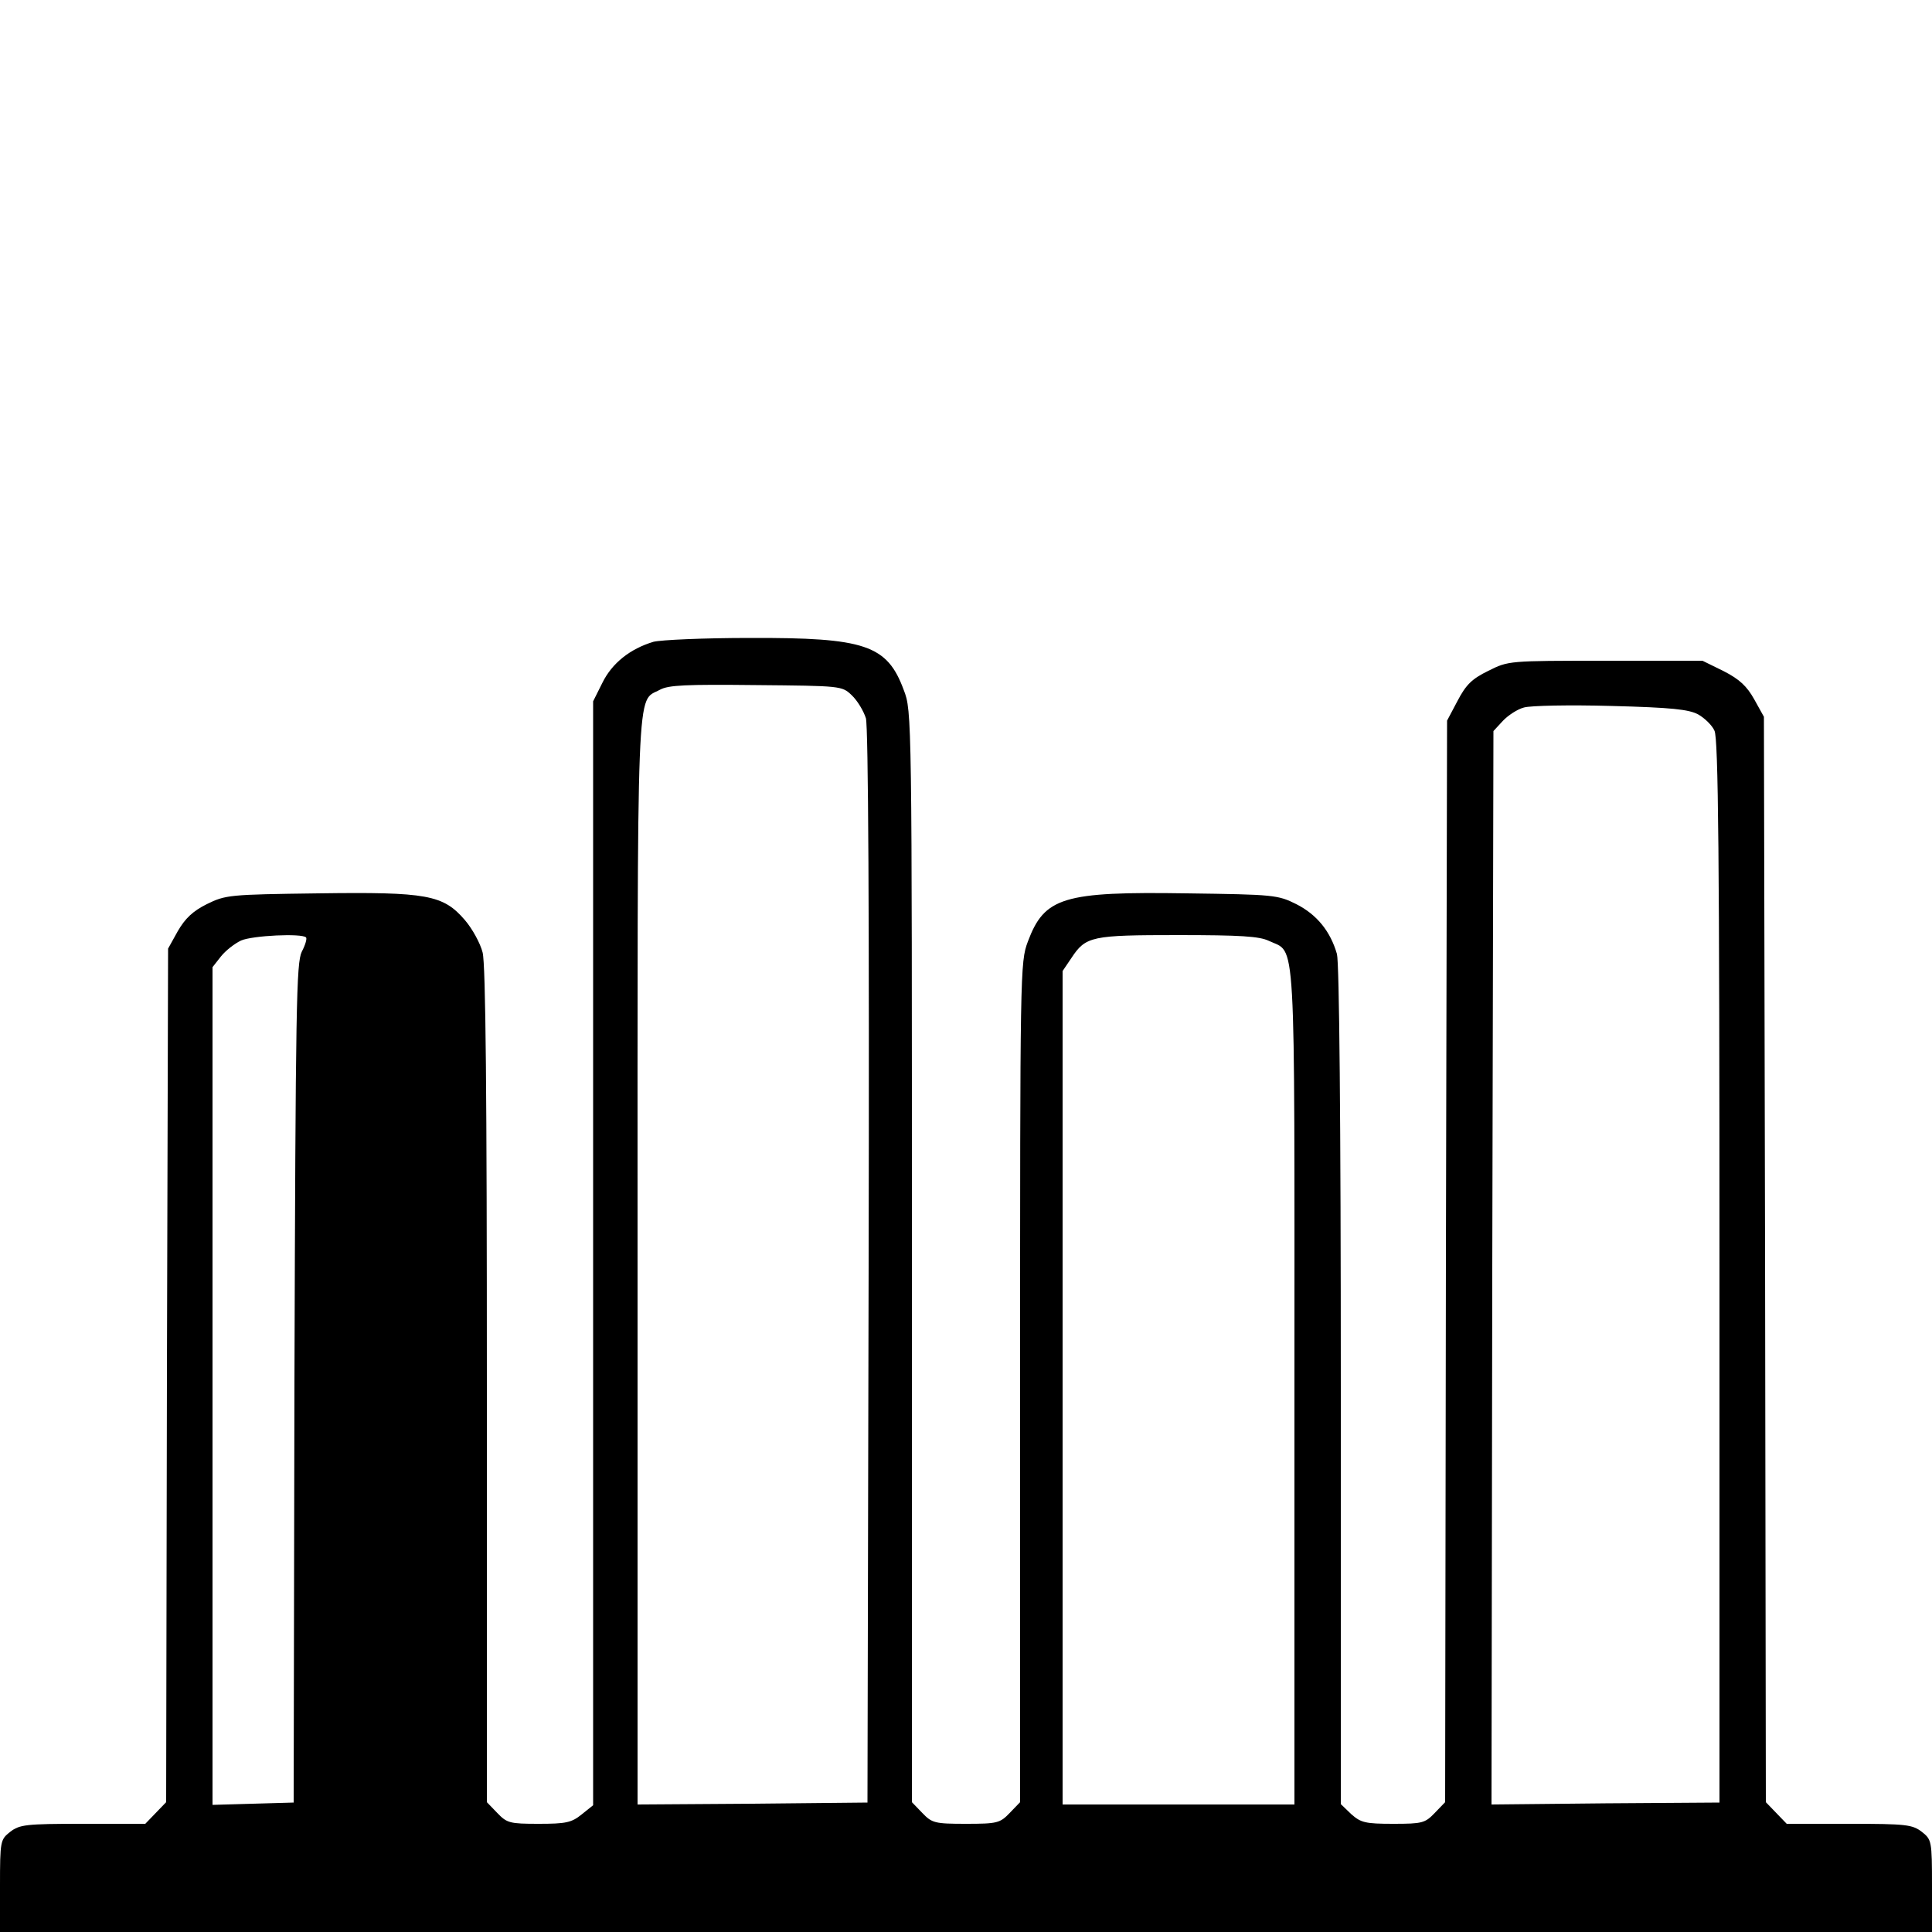
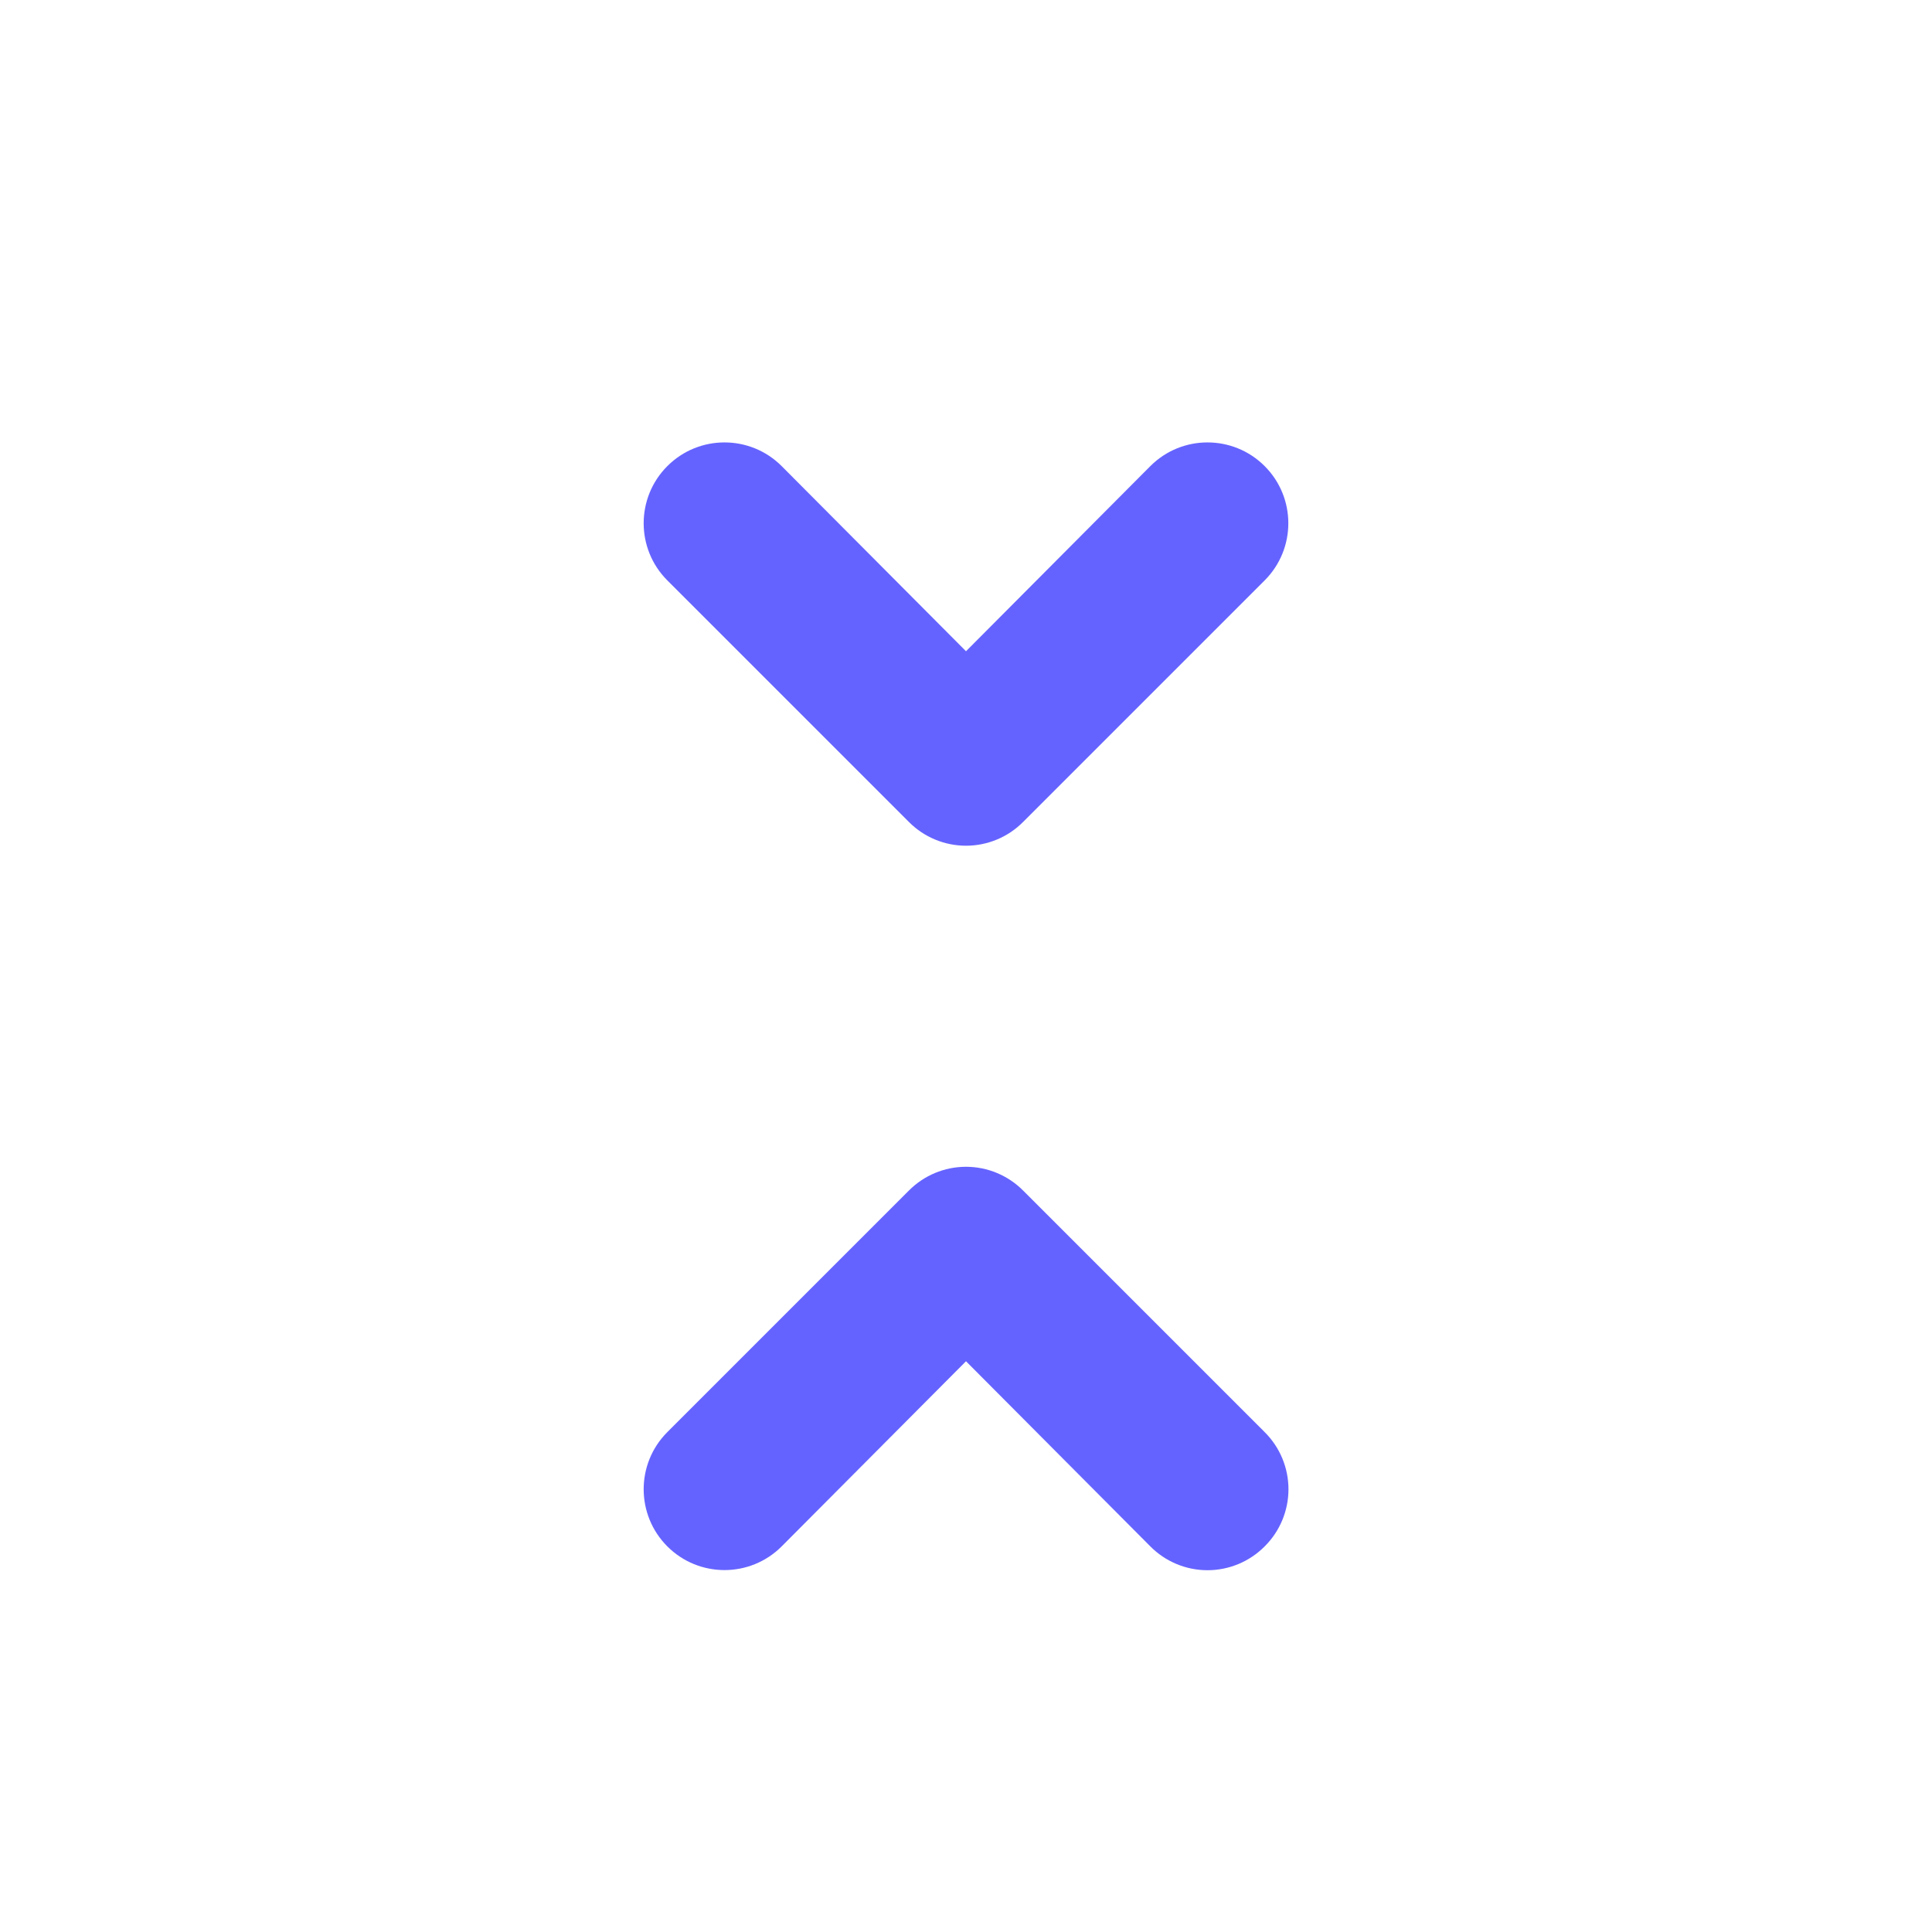
- <svg xmlns="http://www.w3.org/2000/svg" height="500pt" preserveAspectRatio="xMidYMid meet" viewBox="0 0 500 500" width="500pt">
-   <path d="m1691 3339c-60-18-107-55-132-106l-24-48v-1429-1428l-30-24c-26-21-41-24-111-24-75 0-82 2-107 28l-27 28v1078c0 752-3 1090-11 1121-6 24-27 62-46 84-56 65-97 73-380 69-231-3-239-4-288-28-36-18-56-37-75-70l-25-45-3-1105-2-1104-27-28-27-28h-162c-148 0-163-2-188-21-25-20-26-23-26-140v-119h2500 2500v119c0 117-1 120-26 140-25 19-40 21-188 21h-162l-27 28-27 28-2 1404-3 1405-25 45c-19 34-38 52-79 73l-55 27h-251c-251 0-251 0-303-26-43-21-58-36-80-78l-27-51-3-1400-2-1399-27-28c-25-26-32-28-107-28-73 0-84 3-109 25l-27 26v1082c0 694-4 1095-10 1118-17 59-52 102-105 129-48 24-58 25-283 28-321 5-369-10-412-125-20-53-20-76-20-1140v-1087l-27-28c-25-26-32-28-113-28s-88 2-113 28l-27 28v1412c0 1400 0 1412-21 1466-43 117-100 136-398 135-119 0-231-5-250-10zm513-138c15-14 31-41 37-60 6-24 9-496 7-1421l-3-1385-297-3-298-2v1405c0 1539-4 1446 58 1480 22 12 66 14 249 12 219-2 222-2 247-26zm2191-50c16-9 36-28 42-42 10-19 13-326 13-1399v-1375l-295-2-295-3 2 1389 3 1389 24 26c14 15 39 31 55 35 17 5 119 7 226 4 157-4 201-9 225-22zm-3603-577c3-3-2-20-11-37-14-29-16-133-19-1117l-2-1085-105-3-105-3v1084 1084l22 28c12 15 35 33 52 41 30 13 157 19 168 8zm2492-9c71-34 66 47 66-1154v-1081h-300-300v1079 1078l23 34c37 56 52 59 275 59 162 0 211-3 236-15z" transform="matrix(.1 0 0 -.1 0 500)" />
+ <svg xmlns="http://www.w3.org/2000/svg" viewBox="0 0 24 24">
+   <path d="M11.29,10.21a1,1,0,0,0,1.42,0l3-3a1,1,0,1,0-1.42-1.42L12,8.09,9.71,5.79A1,1,0,0,0,8.29,7.21Zm1.42,4.58a1,1,0,0,0-1.42,0l-3,3a1,1,0,0,0,1.42,1.42L12,16.91l2.29,2.3a1,1,0,0,0,1.42,0,1,1,0,0,0,0-1.42Z" fill="#6563ff" />
</svg>
